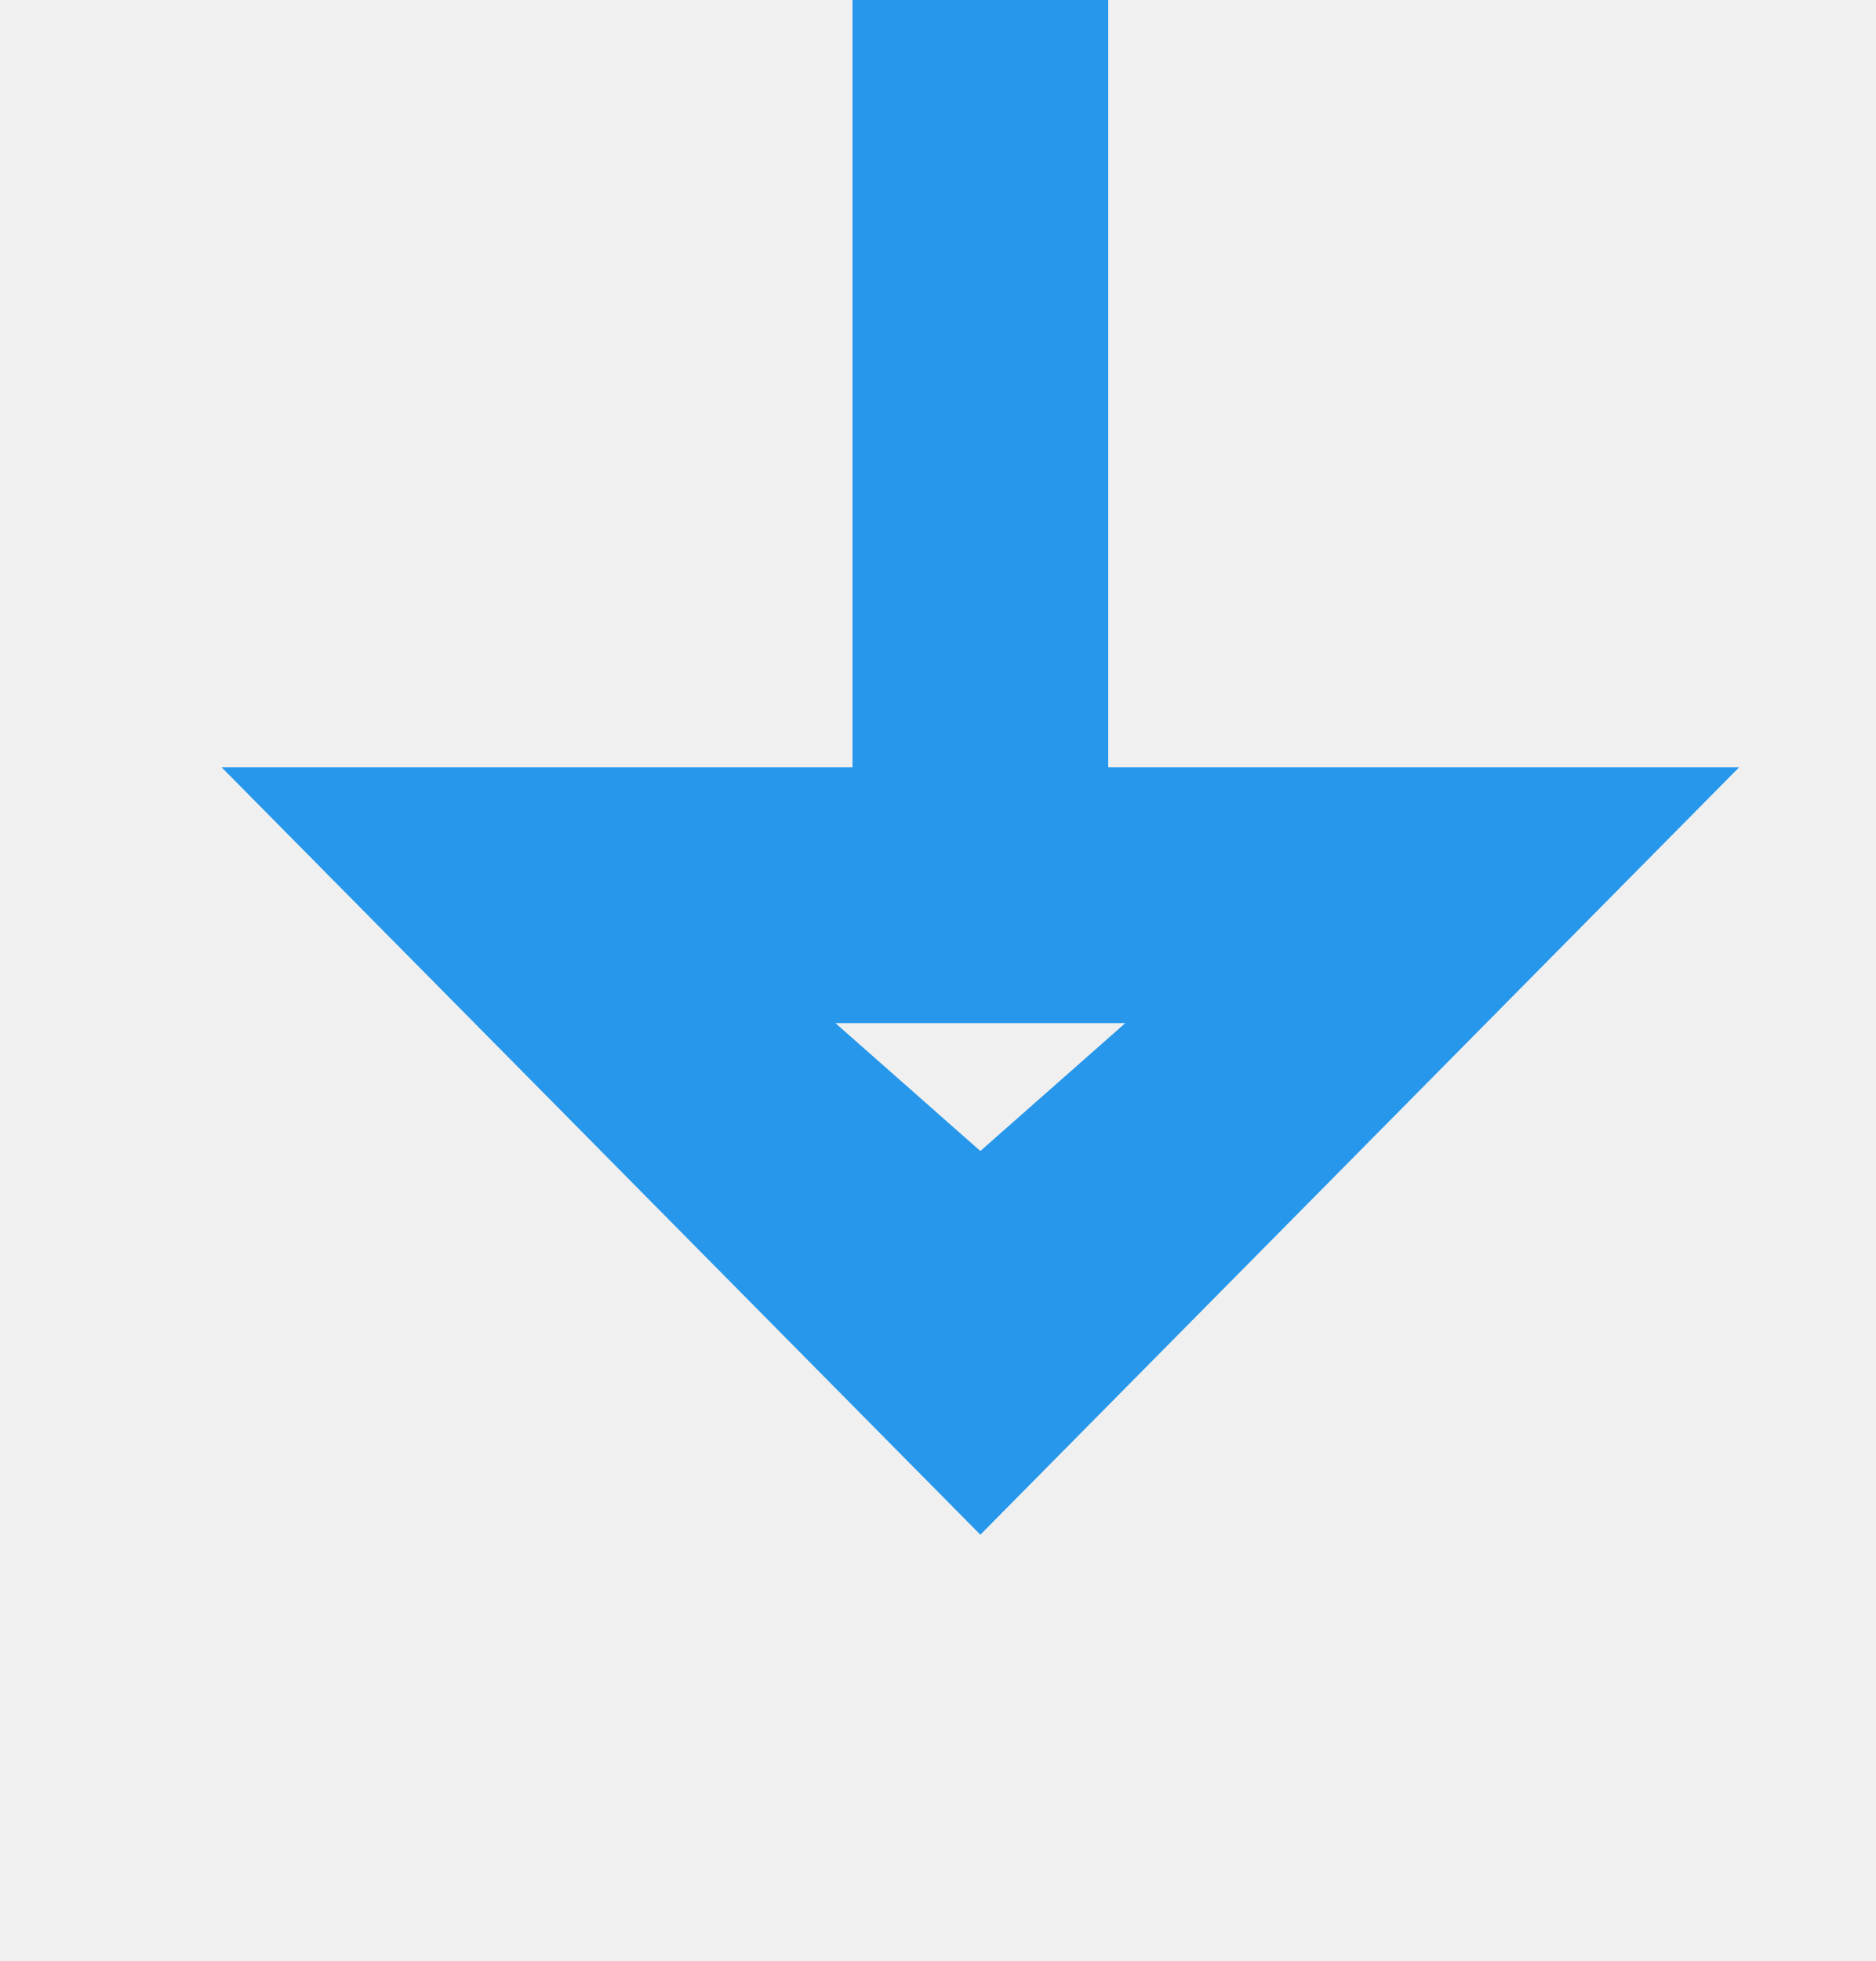
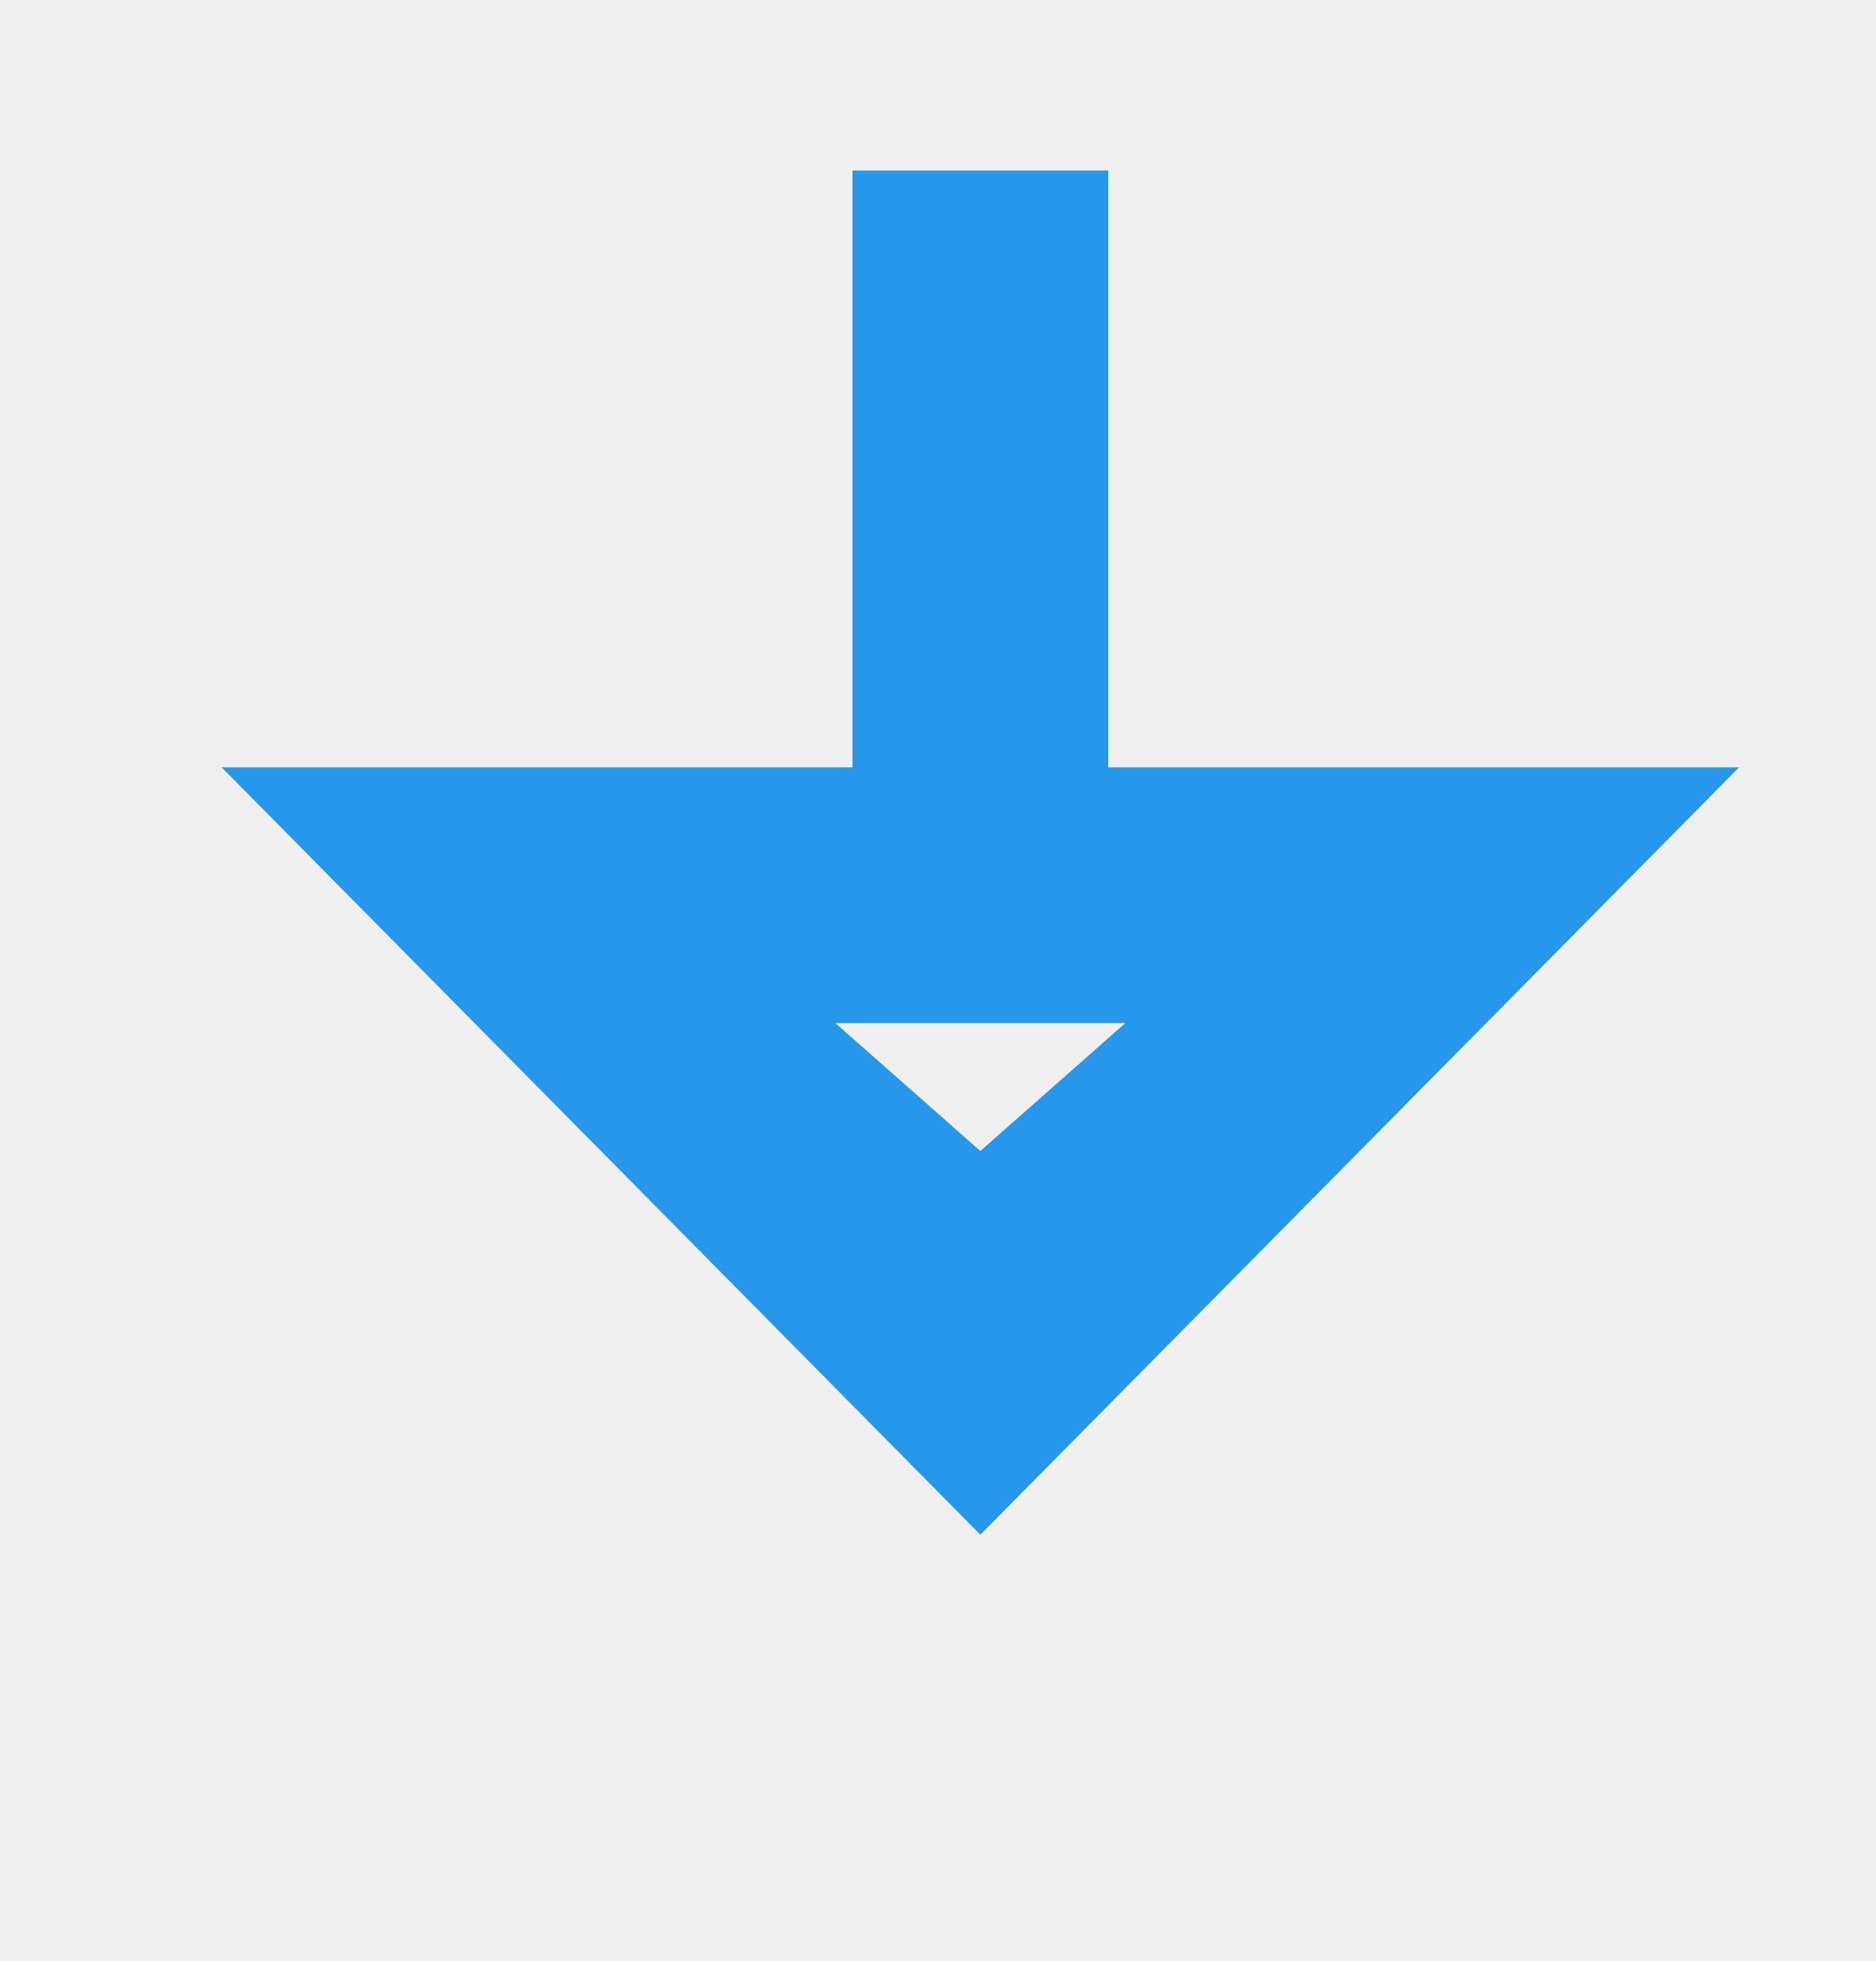
- <svg xmlns="http://www.w3.org/2000/svg" version="1.1" width="22px" height="23px" preserveAspectRatio="xMidYMin meet" viewBox="143 159  20 23">
-   <path d="M 153.5 129  L 153.5 170  " stroke-width="3" stroke="#2697eb" fill="none" />
-   <path d="M 144.6 168  L 153.5 177  L 162.4 168  L 144.6 168  Z M 151.8 171  L 155.2 171  L 153.5 172.5  L 151.8 171  Z " fill-rule="nonzero" fill="#2697eb" stroke="none" />
+ <svg xmlns="http://www.w3.org/2000/svg" version="1.1" width="22px" height="23px" preserveAspectRatio="xMidYMin meet" viewBox="58 149  20 23">
+   <defs>
+     <mask fill="white" id="clip42">
+       <path d="M 44.5 123  L 91.5 123  L 91.5 151  L 44.5 151  Z M 44.5 108  L 91.5 108  L 91.5 178  L 44.5 178  Z " fill-rule="evenodd" />
+     </mask>
+   </defs>
+   <path d="M 68.5 123  L 68.5 108  M 68.5 151  L 68.5 160  " stroke-width="3" stroke="#2697eb" fill="none" />
+   <path d="M 59.6 158  L 68.5 167  L 77.4 158  L 59.6 158  Z M 66.8 161  L 70.2 161  L 68.5 162.5  L 66.8 161  Z " fill-rule="nonzero" fill="#2697eb" stroke="none" mask="url(#clip42)" />
</svg>
